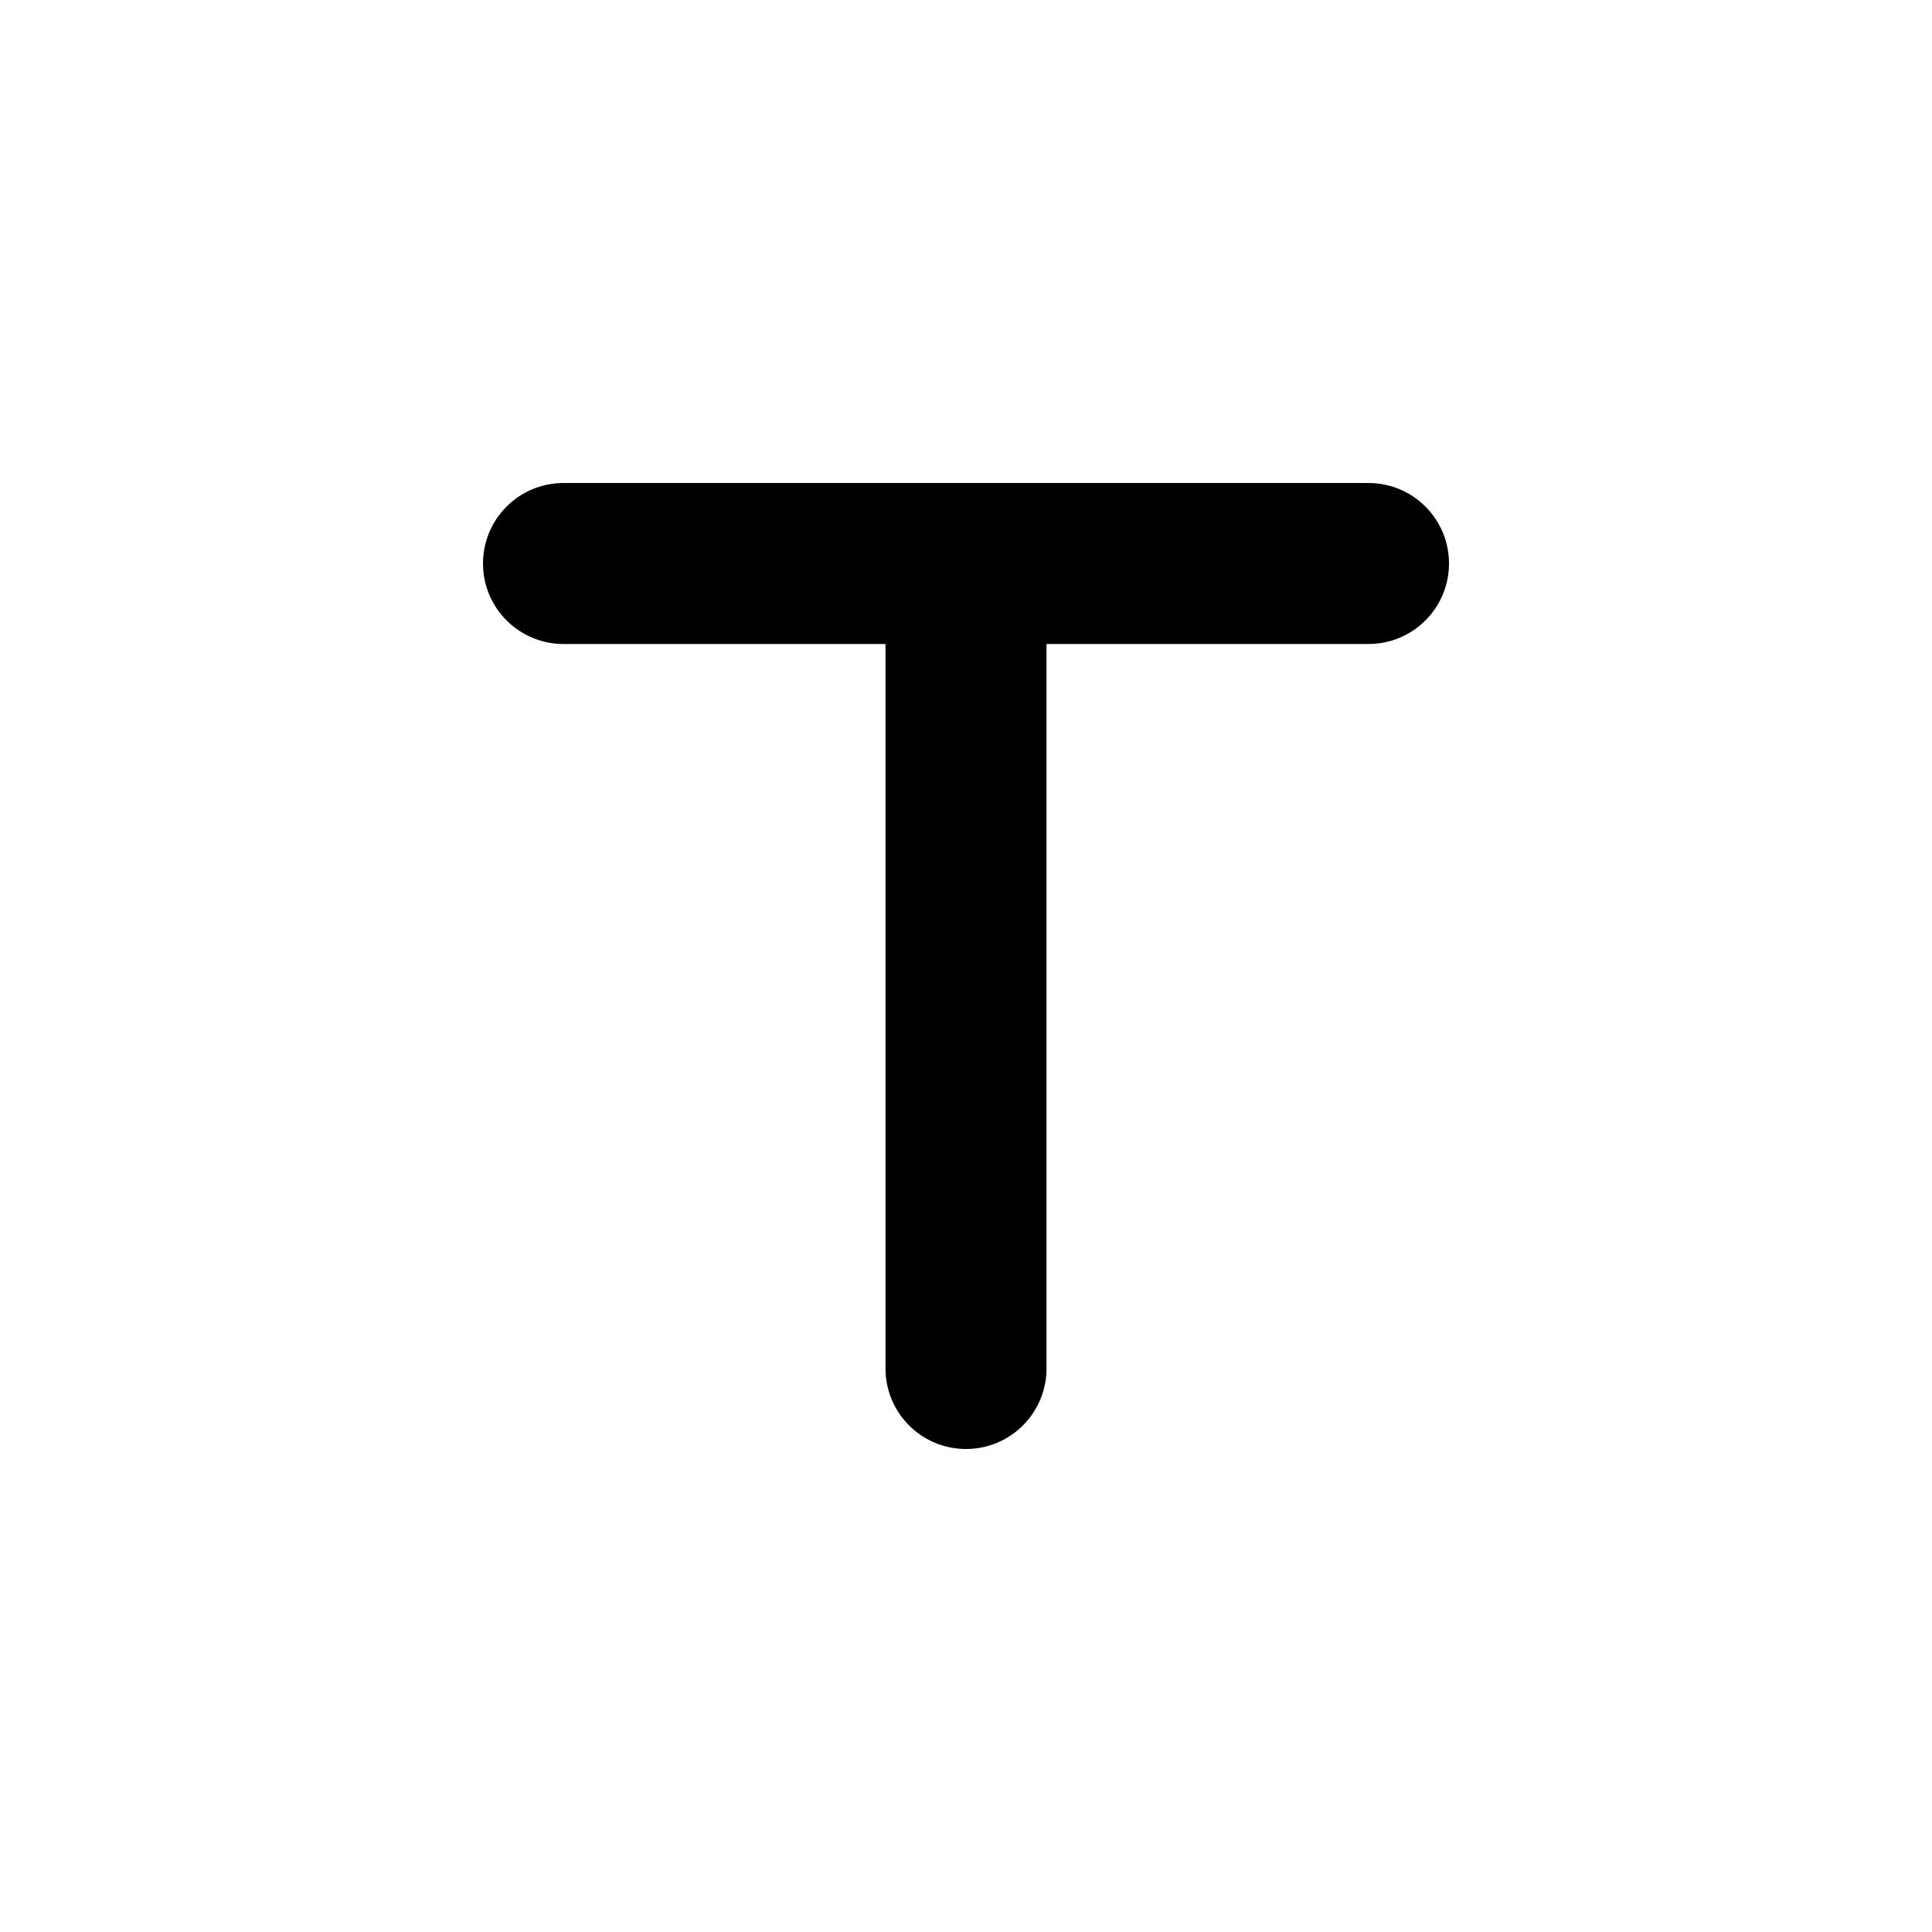
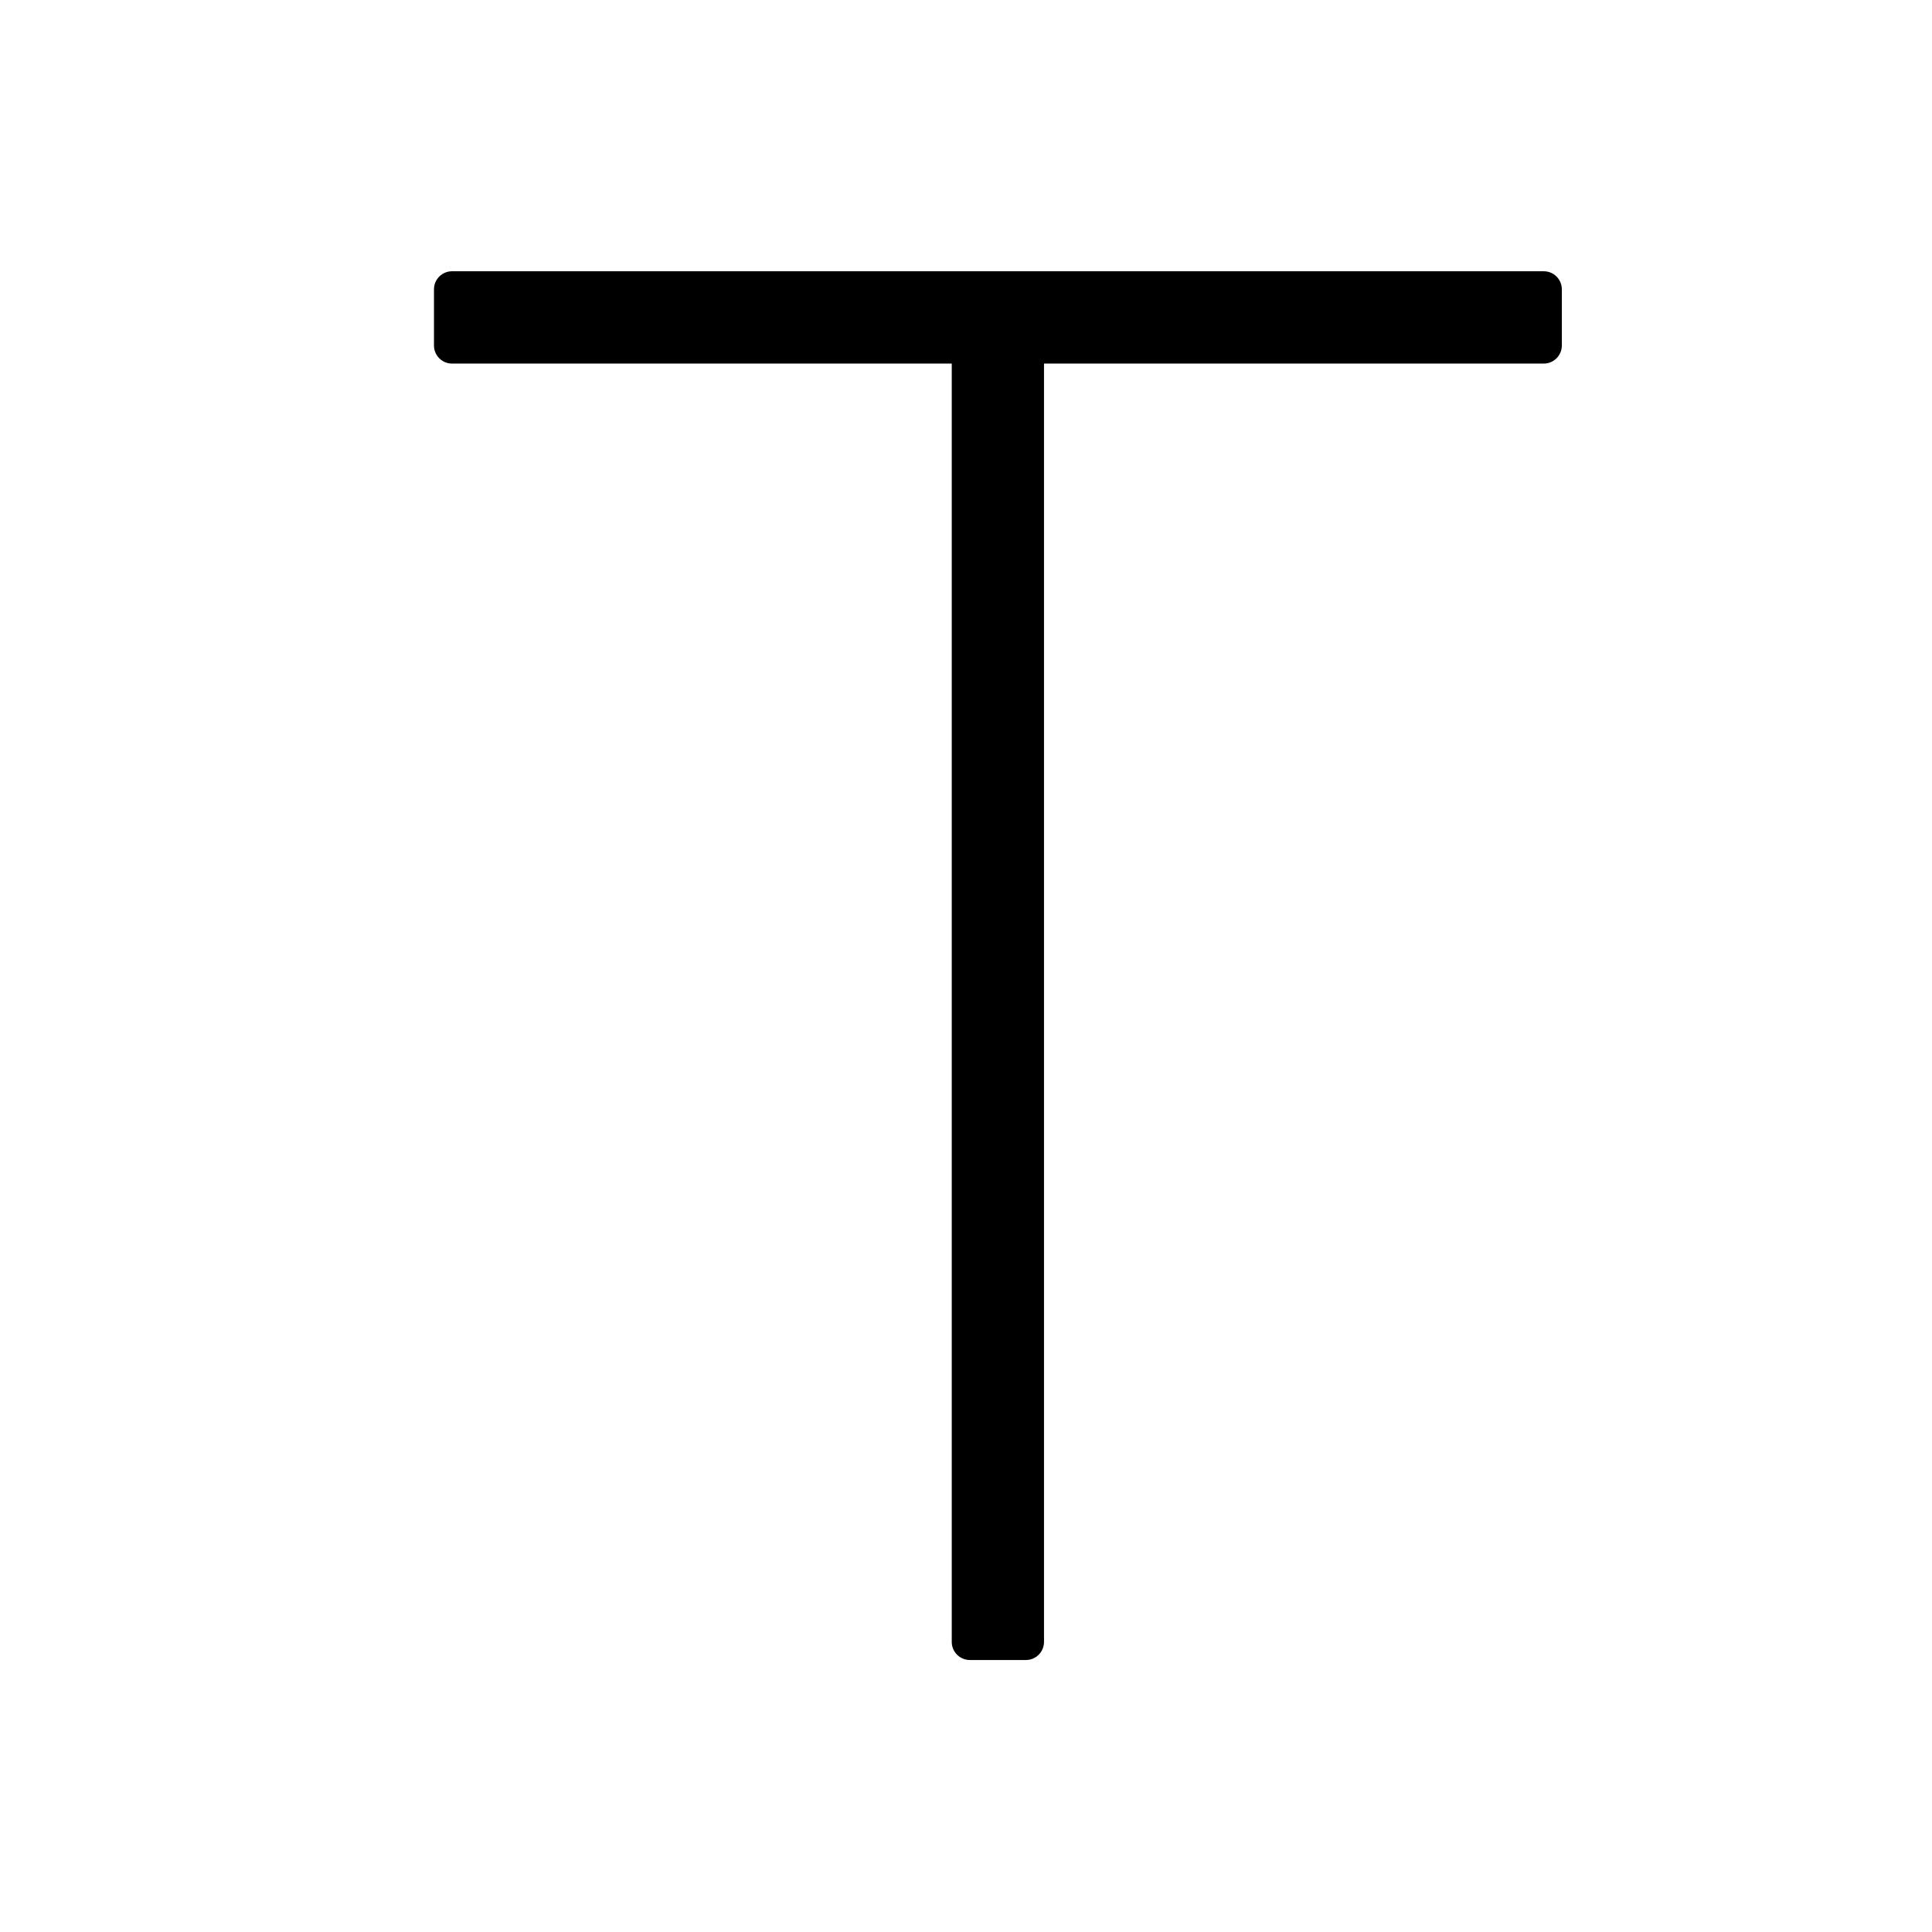
- <svg xmlns="http://www.w3.org/2000/svg" fill="#000000" width="24" height="24" viewBox="0 0 24 24" data-name="Layer 1">
-   <path d="M17,6H7A1,1,0,0,0,7,8h4v9a1,1,0,0,0,2,0V8h4a1,1,0,0,0,0-2Z" />
+ <svg xmlns="http://www.w3.org/2000/svg" fill="#000000" width="800px" height="800px" viewBox="0 0 32 32" version="1.1">
+   <path d="M25.568 4.493h-18.080c-0 0-0 0-0.001 0-0.165 0-0.299 0.134-0.299 0.299 0 0 0 0 0 0.001v-0 0.929c0 0 0 0 0 0.001 0 0.165 0.134 0.299 0.299 0.299 0 0 0 0 0.001 0h8.276v21.172c0 0 0 0 0 0.001 0 0.166 0.134 0.3 0.3 0.3h0.928c0.166-0 0.3-0.134 0.3-0.3 0-0 0-0.001 0-0.001v0-21.172h8.276c0 0 0 0 0.001 0 0.166 0 0.3-0.134 0.3-0.3v0-0.929c-0-0.166-0.134-0.3-0.3-0.3-0 0-0.001 0-0.001 0h0z" />
</svg>
